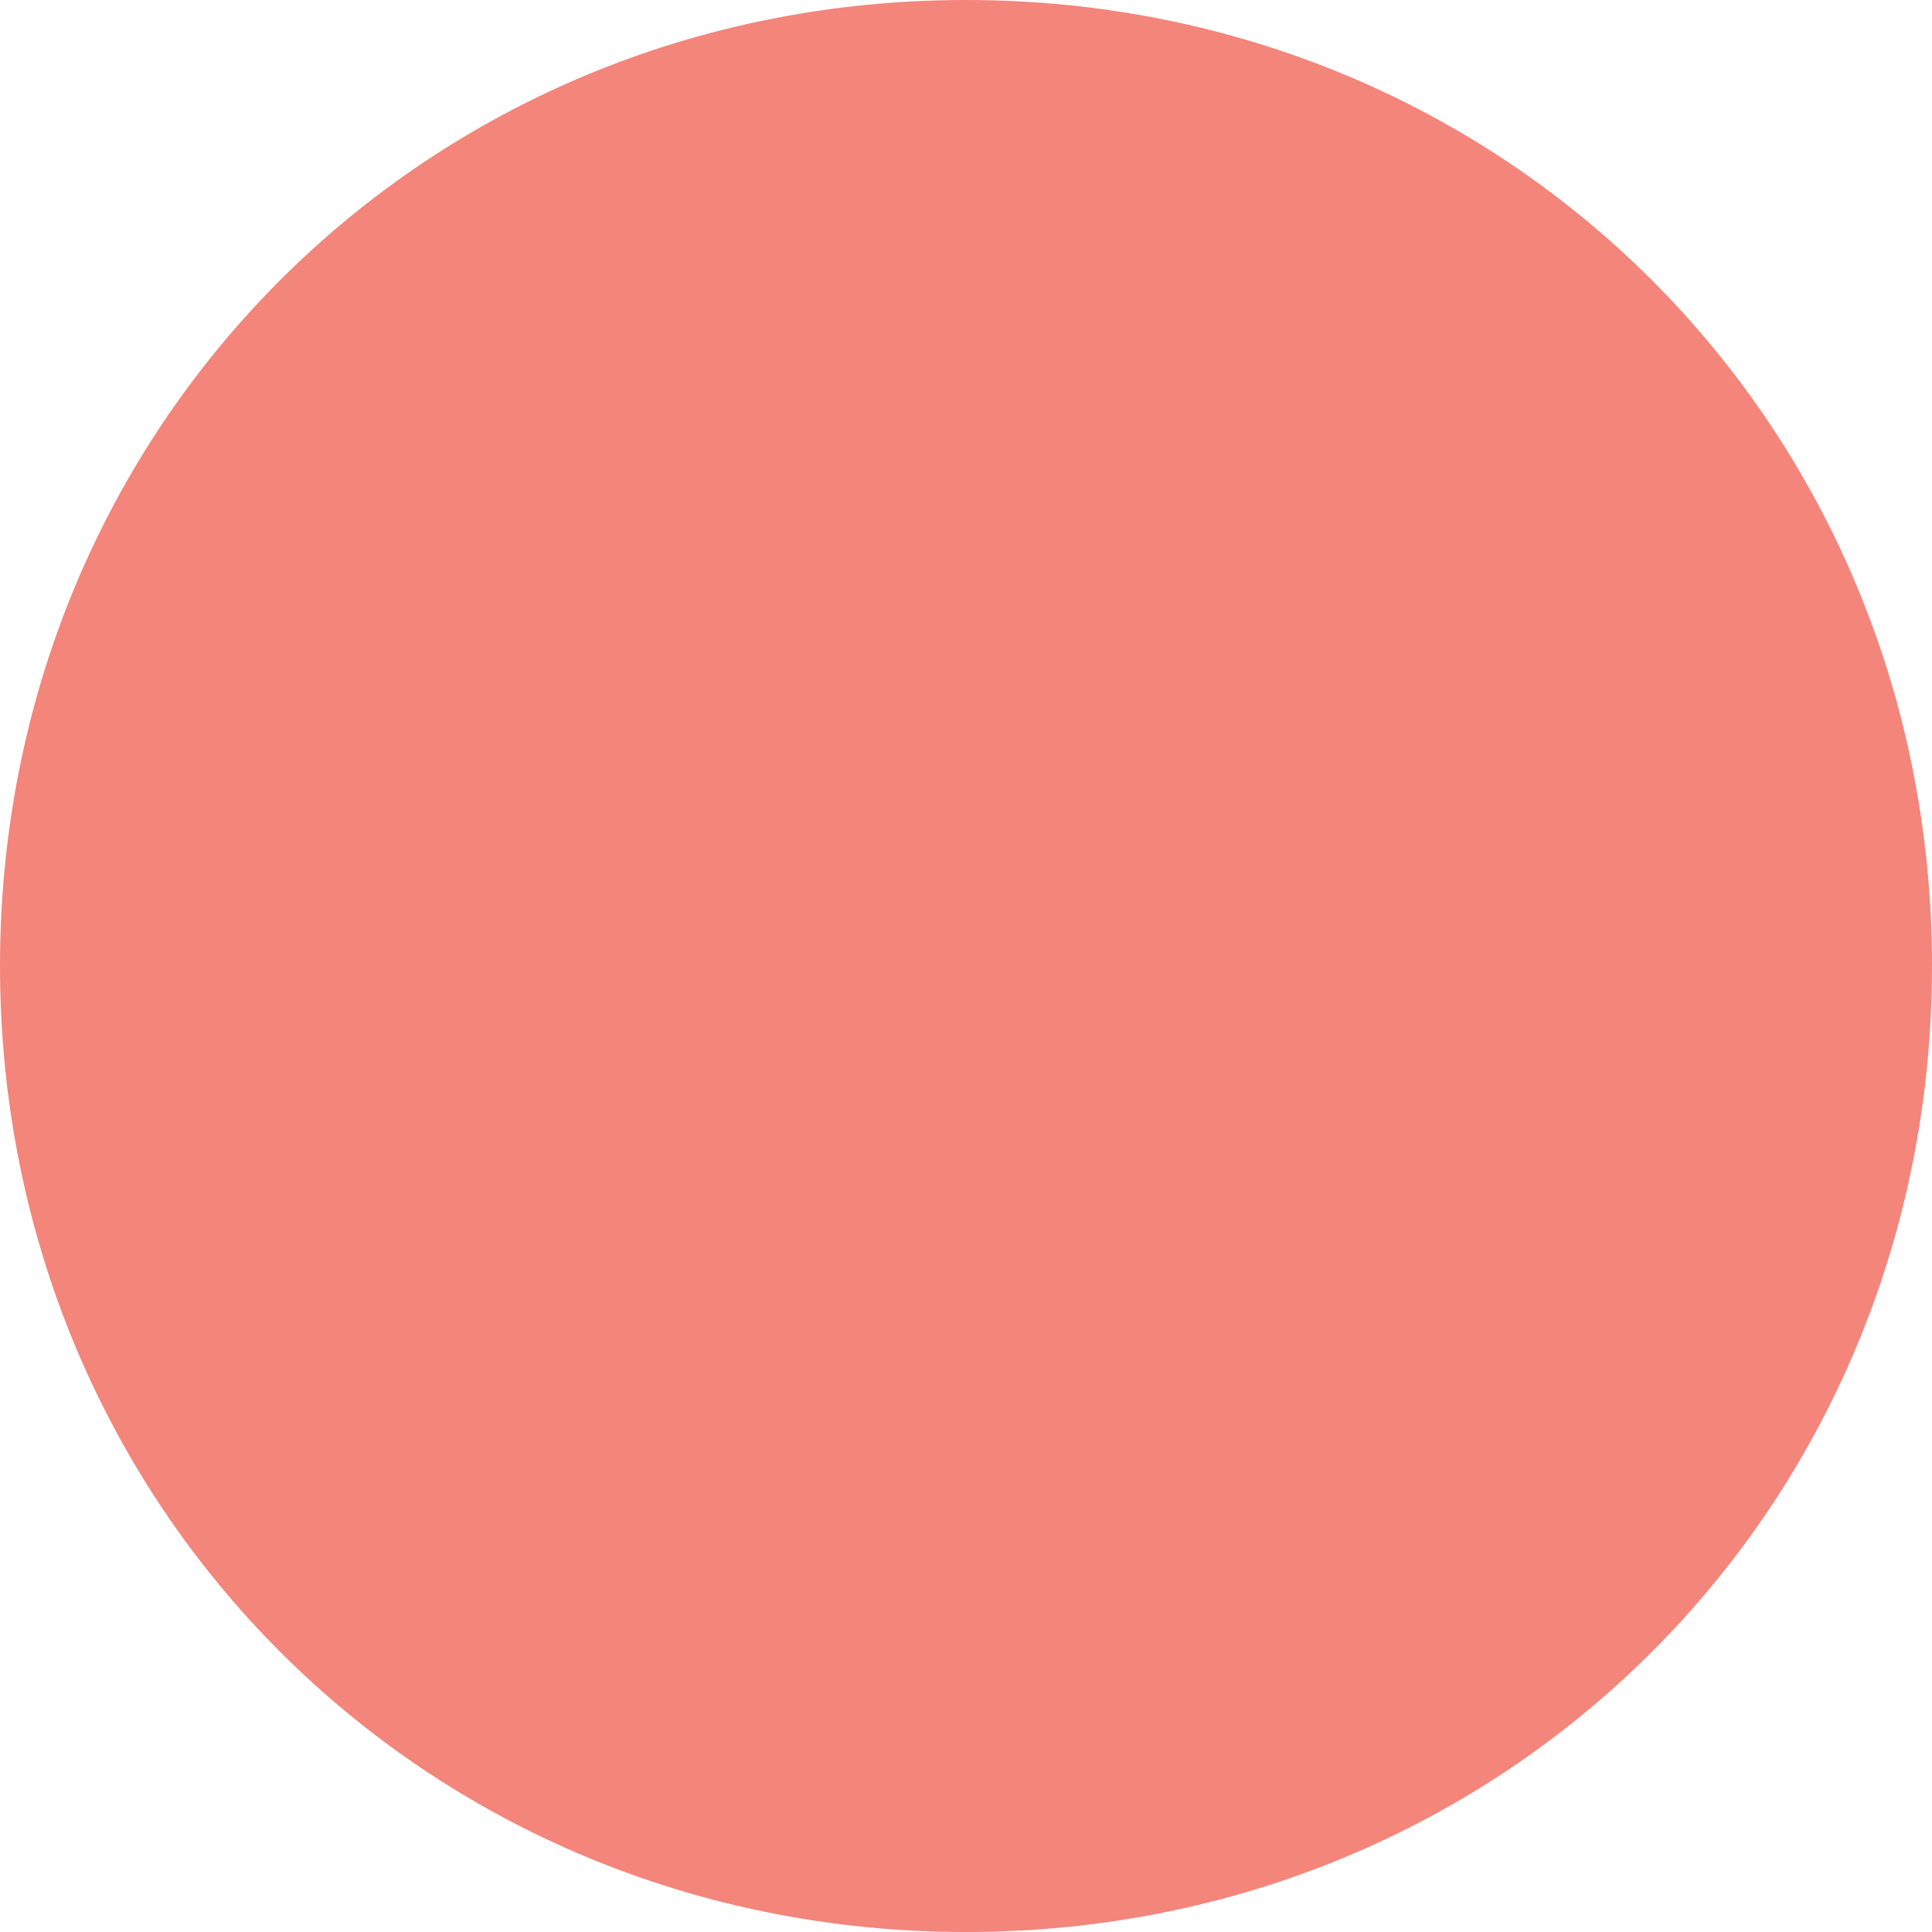
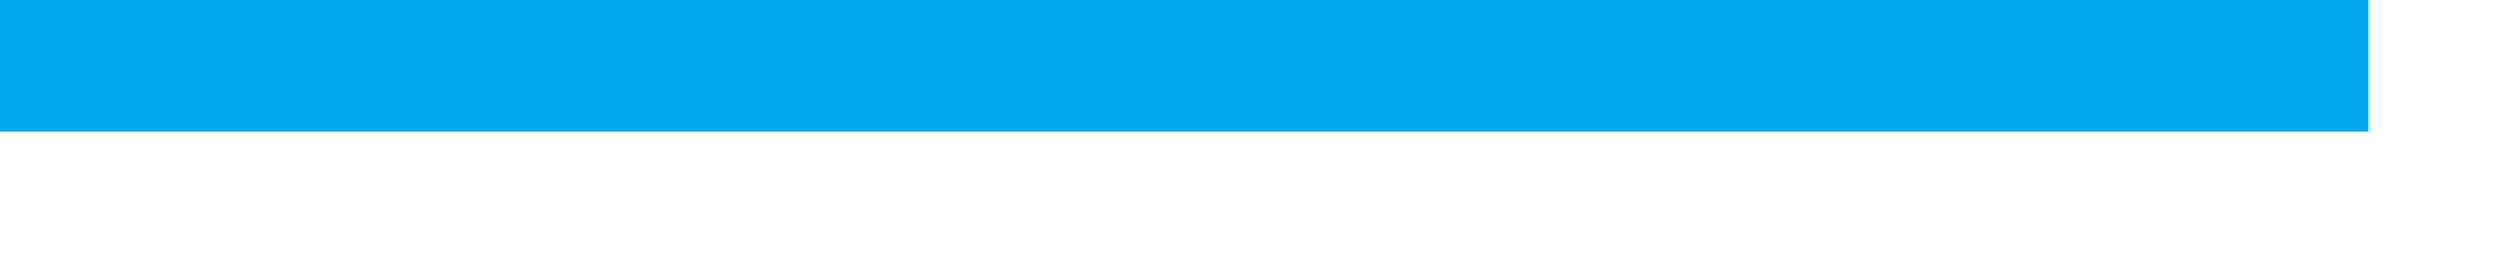
- <svg xmlns="http://www.w3.org/2000/svg" version="1.1" width="7px" height="7px">
-   <g transform="matrix(1 0 0 1 -177 -3469 )">
-     <path d="M 180.5 3469  C 182.46 3469  184 3470.54  184 3472.5  C 184 3474.46  182.46 3476  180.5 3476  C 178.54 3476  177 3474.46  177 3472.5  C 177 3470.54  178.54 3469  180.5 3469  Z " fill-rule="nonzero" fill="#f3857b" stroke="none" />
+ <svg xmlns="http://www.w3.org/2000/svg" version="1.1" width="19px" height="2px">
+   <g transform="matrix(1 0 0 1 -336 -2647 )">
+     <path d="M 336 2647.5  L 354 2647.5  " stroke-width="1" stroke="#02a7f0" fill="none" />
  </g>
</svg>
